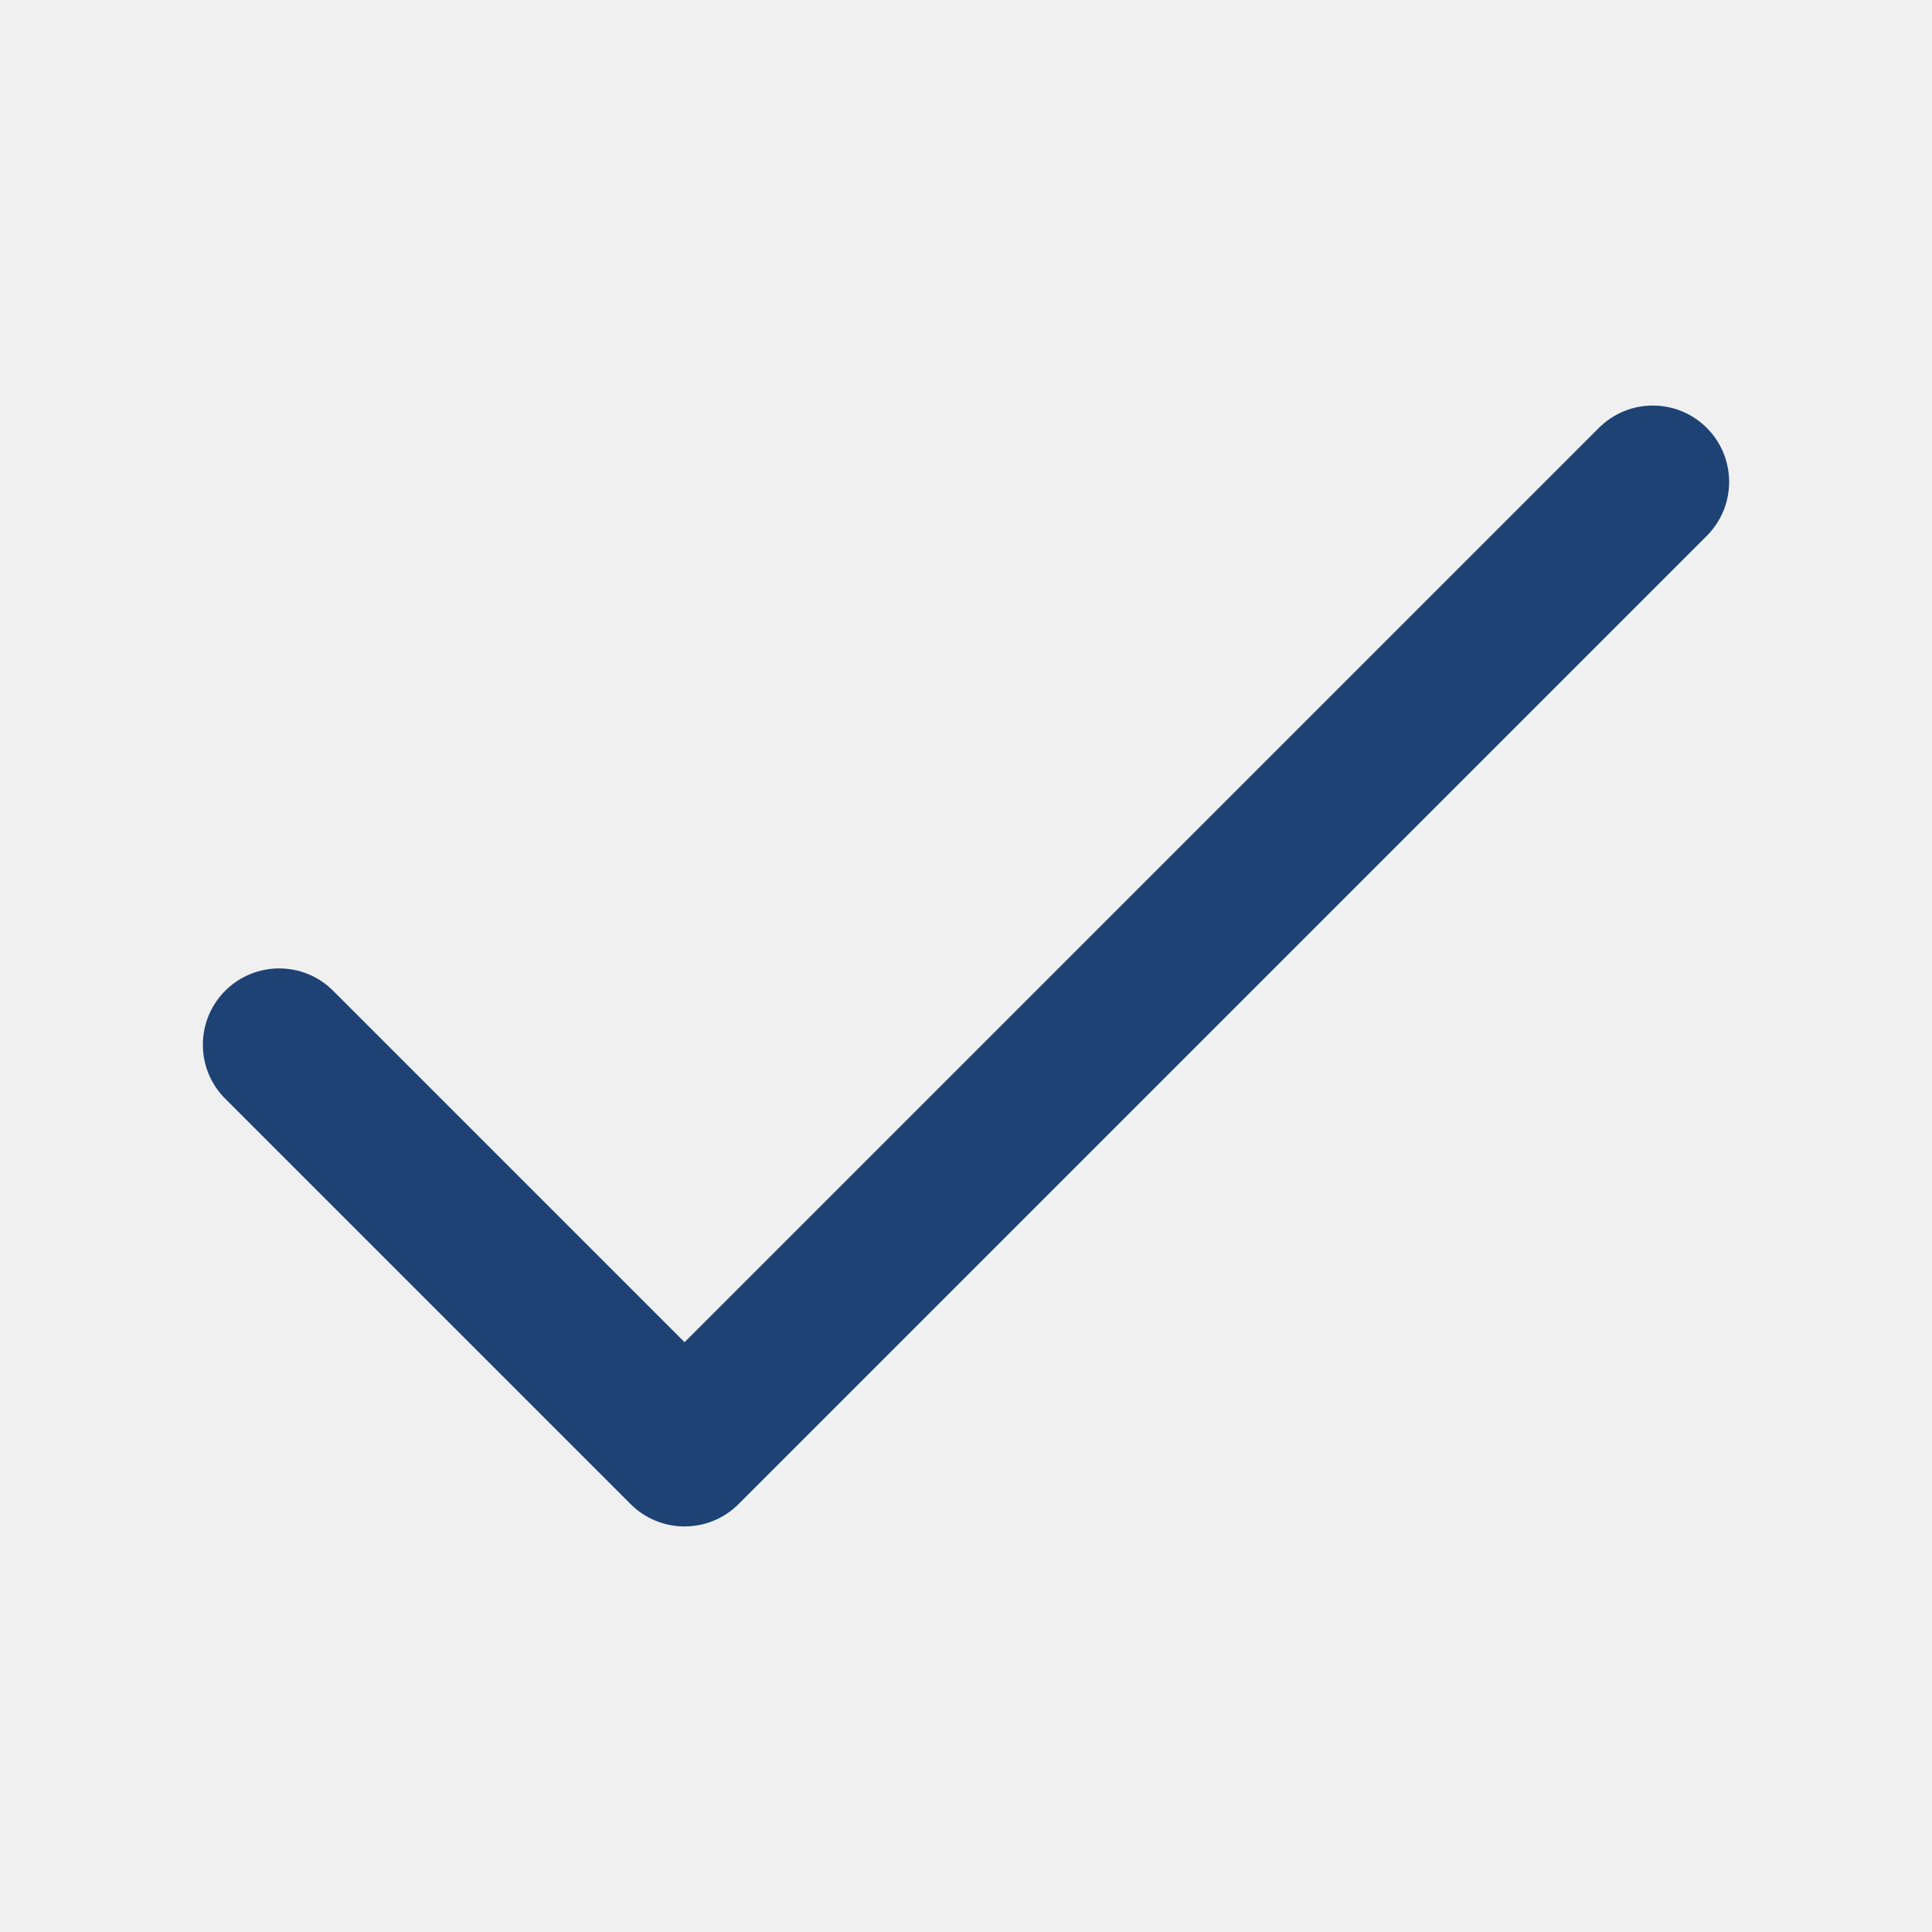
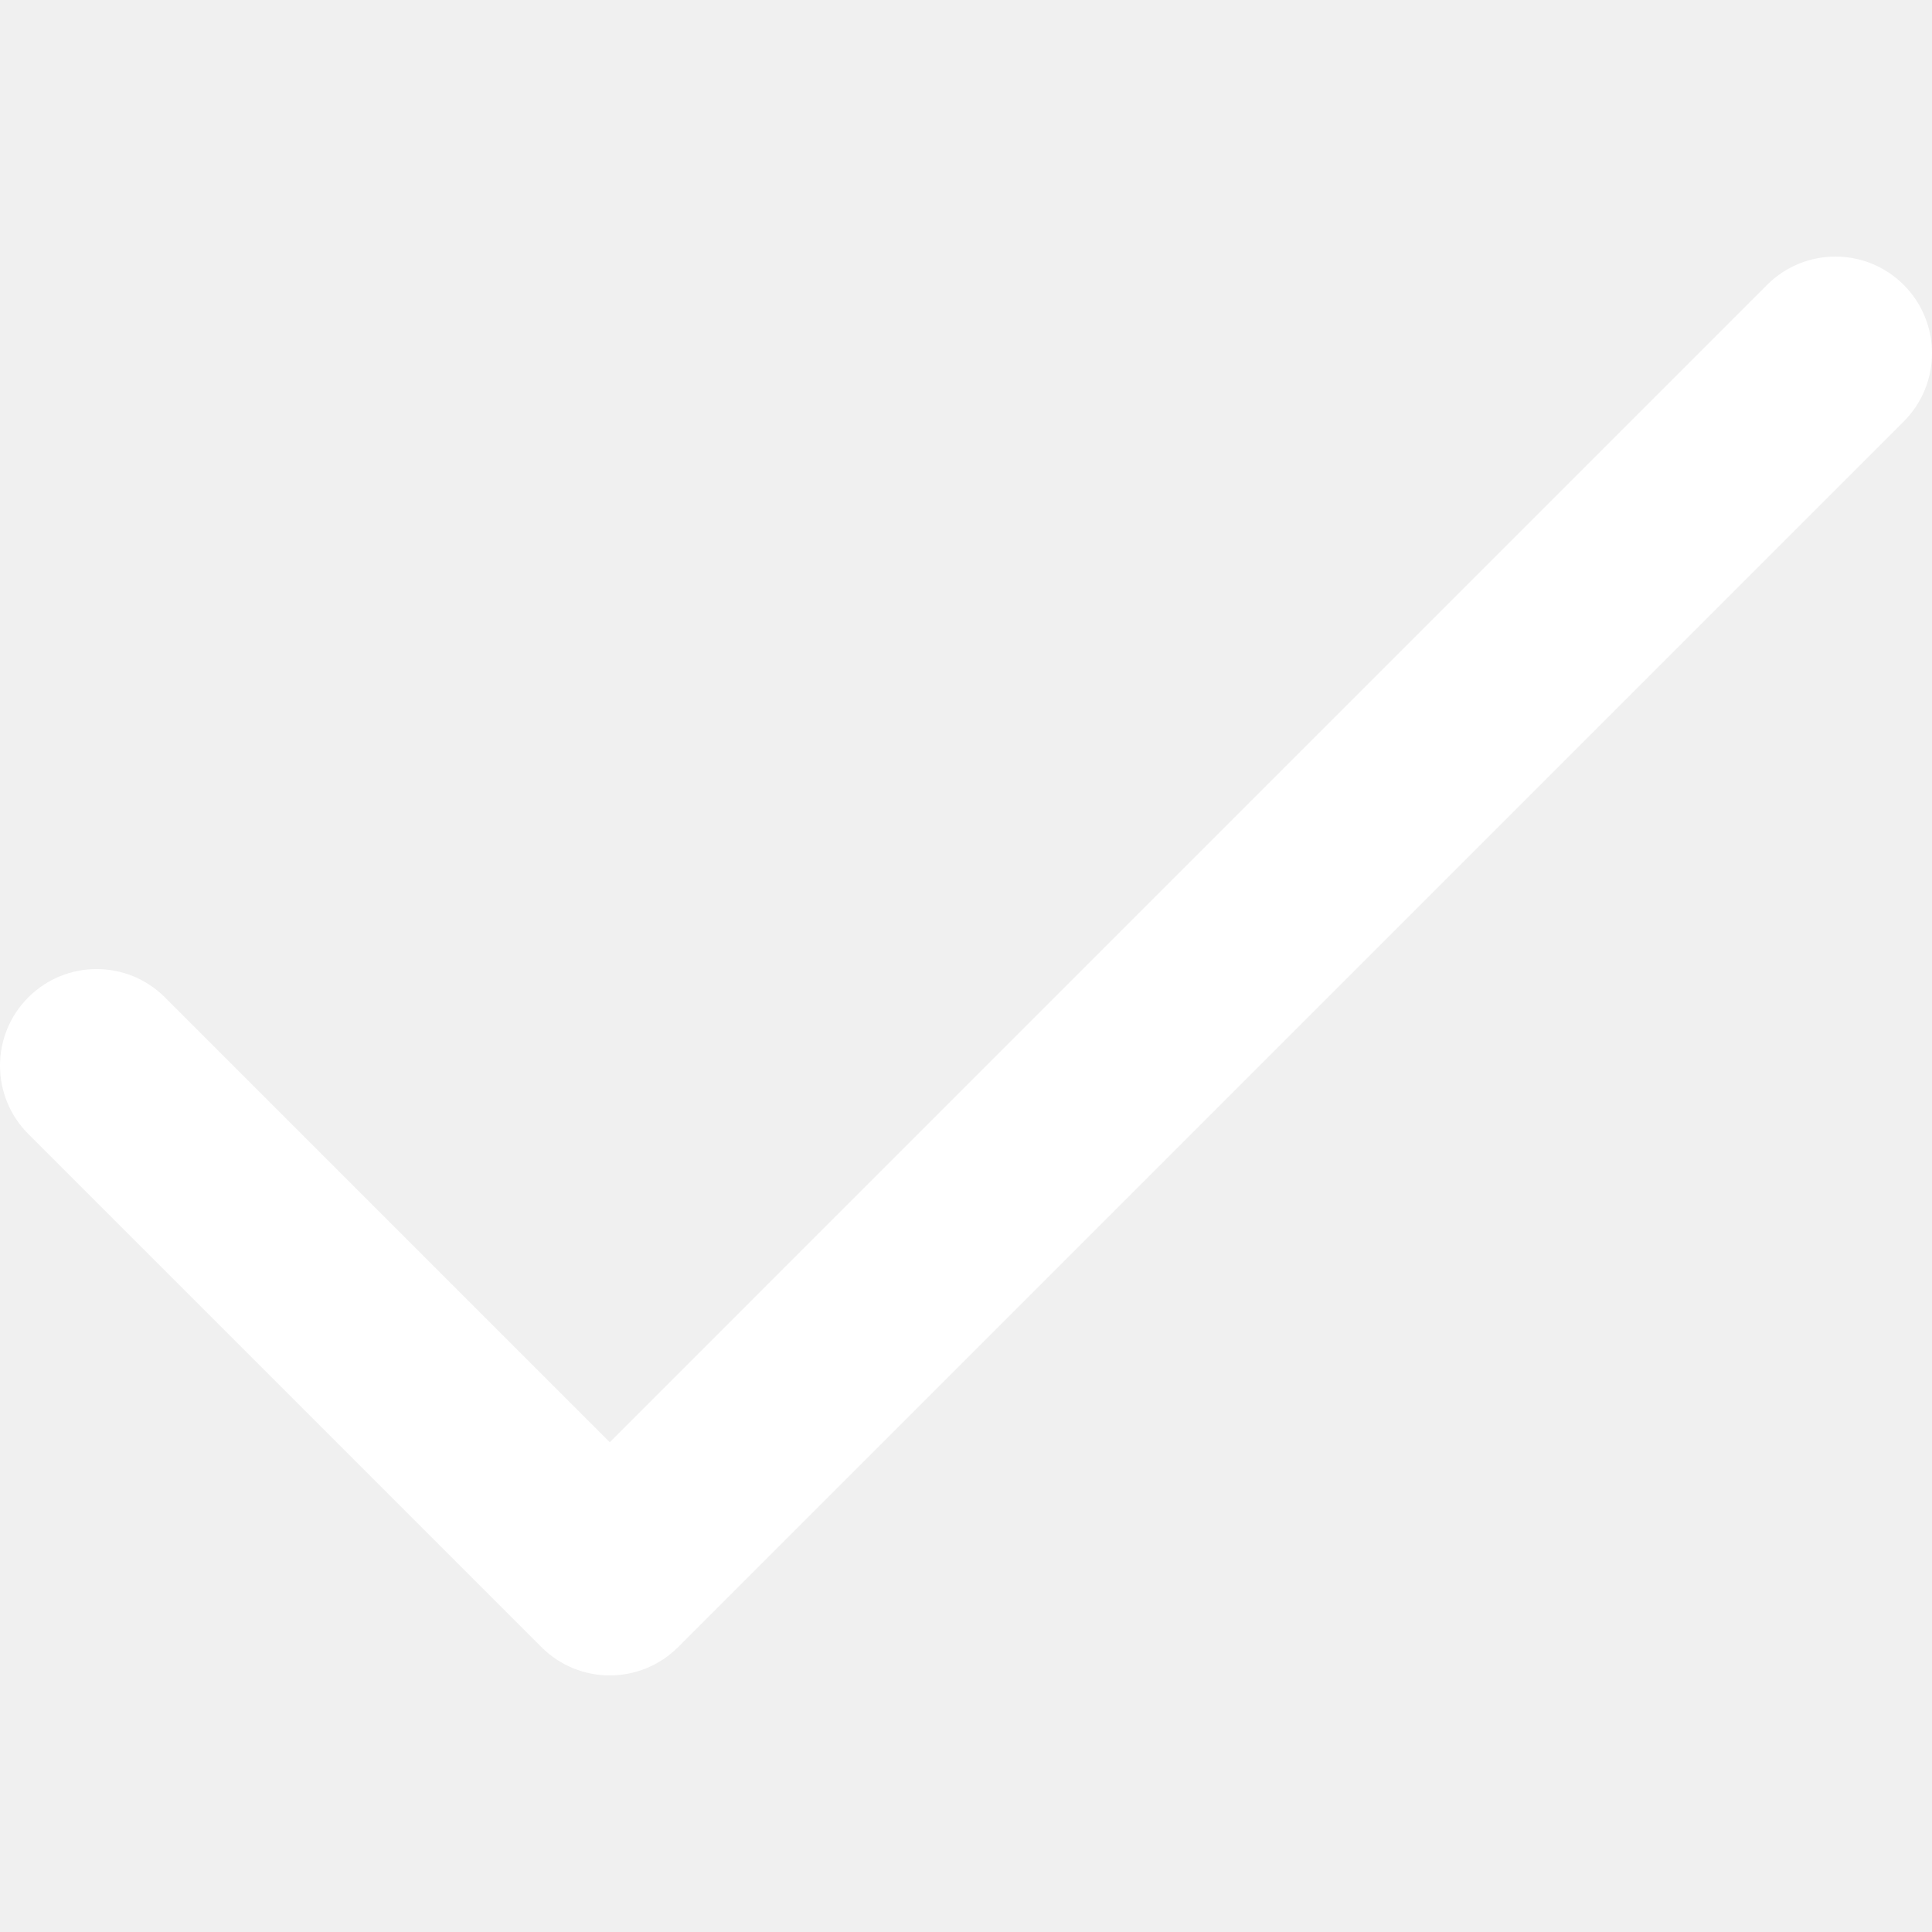
<svg xmlns="http://www.w3.org/2000/svg" version="1.1" width="512" height="512" x="0" y="0" viewBox="0 0 512 512" style="enable-background:new 0 0 512 512" xml:space="preserve" class="">
-   <g transform="matrix(0.79,0,0,0.79,53.75996,53.75986)">
+   <g>
    <g>
      <g>
-         <path d="M504.502,75.496c-9.997-9.998-26.205-9.998-36.204,0L161.594,382.203L43.702,264.311c-9.997-9.998-26.205-9.997-36.204,0    c-9.998,9.997-9.998,26.205,0,36.203l135.994,135.992c9.994,9.997,26.214,9.99,36.204,0L504.502,111.7    C514.5,101.703,514.499,85.494,504.502,75.496z" fill="#1e4274" data-original="#000000" style="" class="" />
+         <path d="M504.502,75.496c-9.997-9.998-26.205-9.998-36.204,0L161.594,382.203L43.702,264.311c-9.997-9.998-26.205-9.997-36.204,0    c-9.998,9.997-9.998,26.205,0,36.203l135.994,135.992c9.994,9.997,26.214,9.99,36.204,0L504.502,111.7    C514.5,101.703,514.499,85.494,504.502,75.496z" fill="#ffffff" data-original="#000000" style="" class="" />
      </g>
    </g>
    <g>
</g>
    <g>
</g>
    <g>
</g>
    <g>
</g>
    <g>
</g>
    <g>
</g>
    <g>
</g>
    <g>
</g>
    <g>
</g>
    <g>
</g>
    <g>
</g>
    <g>
</g>
    <g>
</g>
    <g>
</g>
    <g>
</g>
  </g>
</svg>
